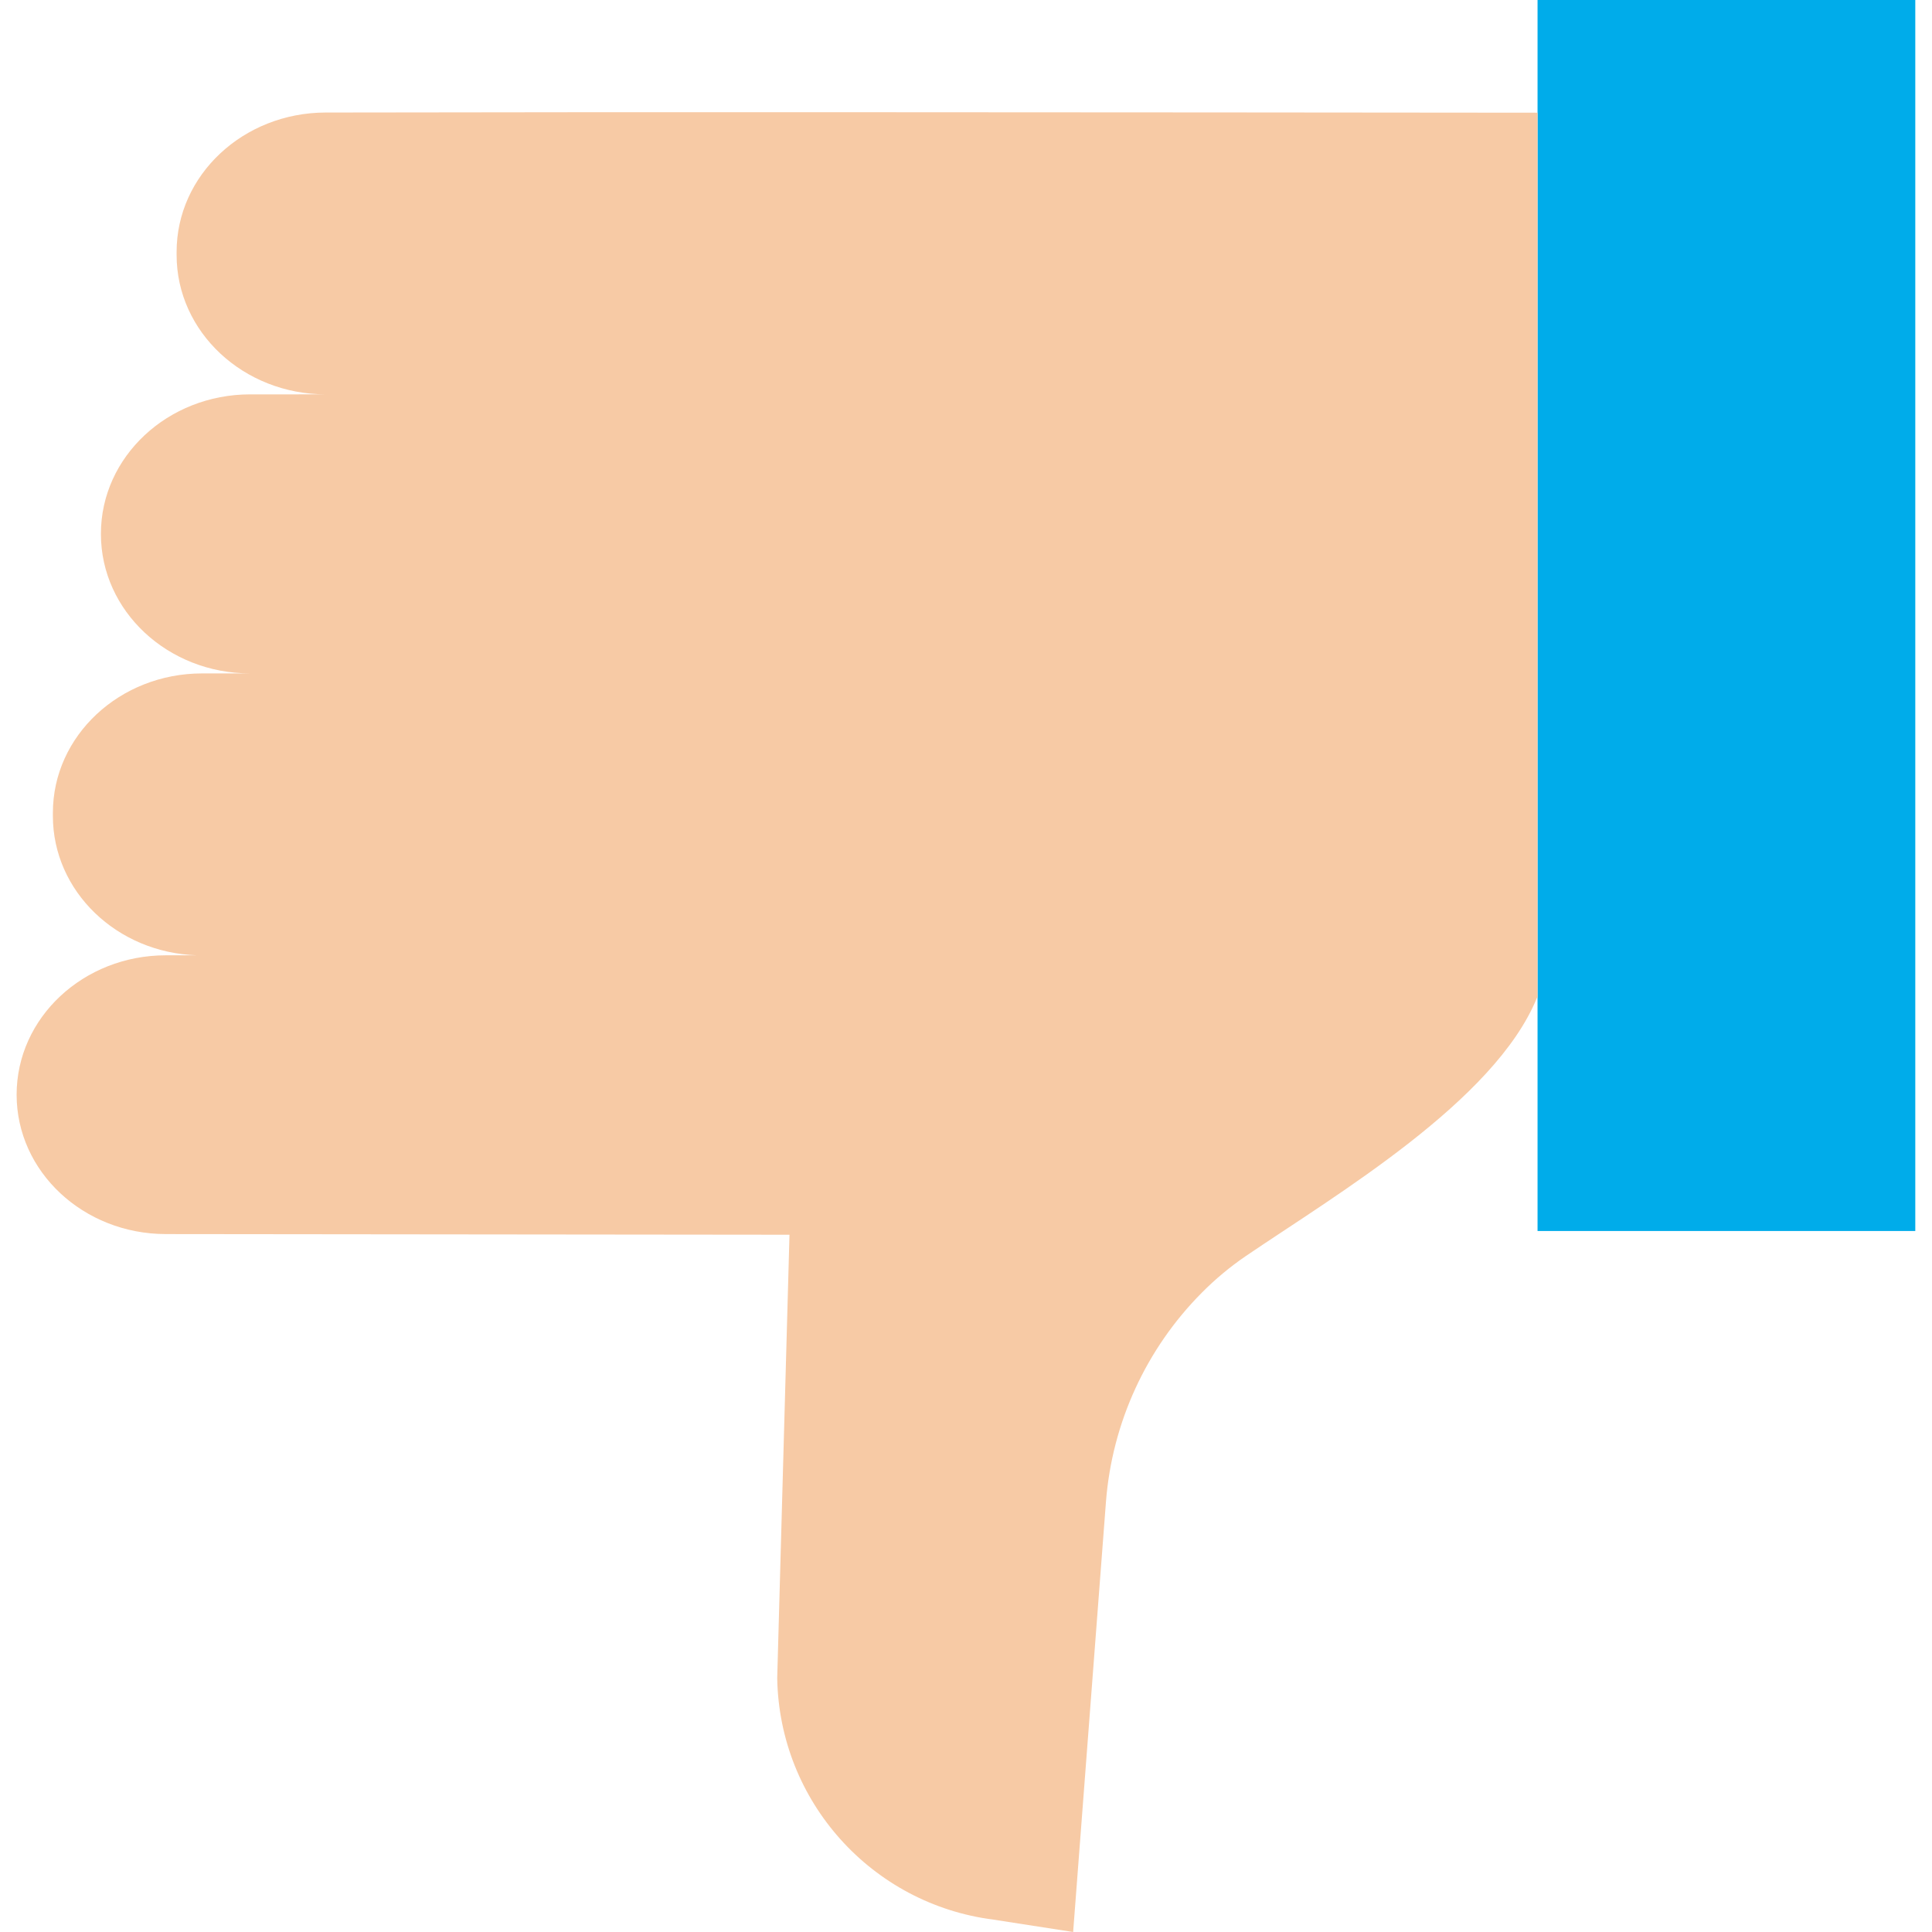
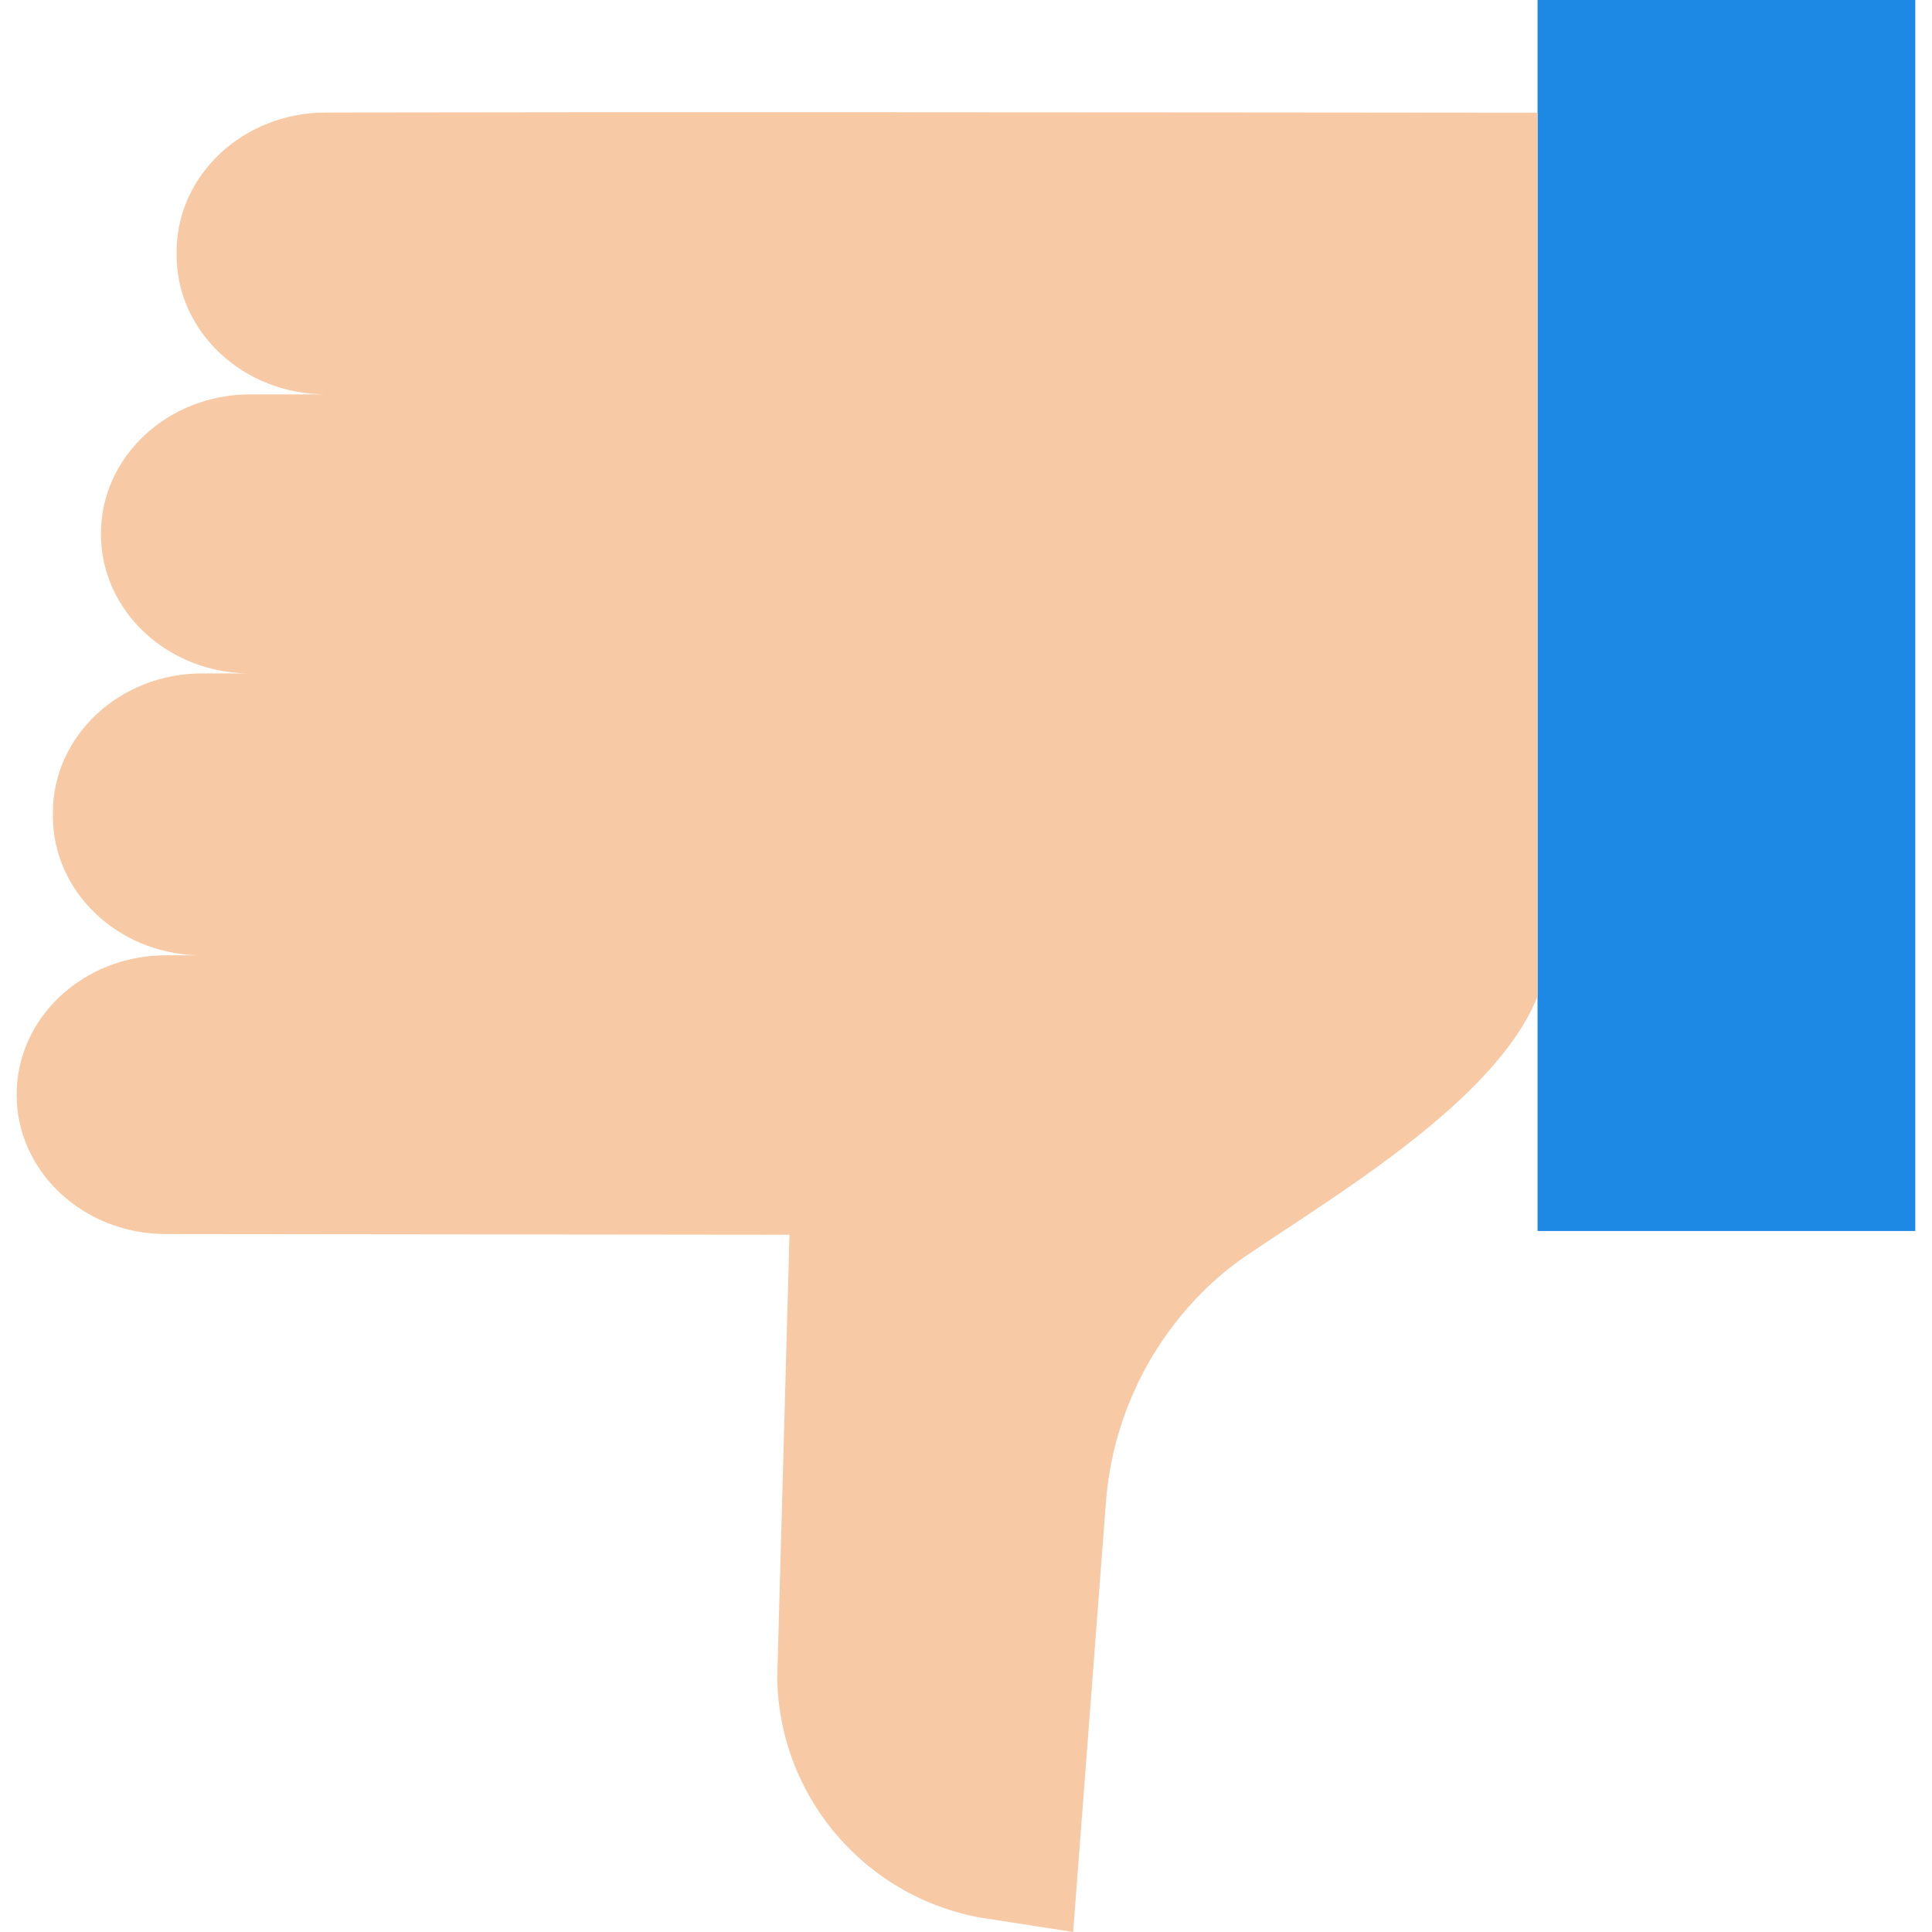
- <svg xmlns="http://www.w3.org/2000/svg" height="434pt" viewBox="-3 0 434 434.74" width="434pt">
-   <path d="m427.609 0v277h-85v-277zm0 0" fill="#00acea" />
-   <path d="m69.969 88.738c-18.559 0-33.598-14.039-33.598-31.359v-.699c0-17.289 14.98-31.309 33.5-31.359 60.578-.141 182.25-.051 272.738.039v199.18h-.141c-9.508 23.25-45.141 44.262-65.48 58.082-3.559 2.426-6.875 5.188-9.91 8.25-12.535 12.605-20.184 29.254-21.578 46.98l-7.391 96.887-17.891-2.777c-27.484-3.496-48.23-26.648-48.699-54.352l2.762-99.77-140.352-.148c-18.539-.02-33.559-14.051-33.559-31.363v-.008c0-17.32 15.027-31.359 33.59-31.359h6.988c-18.008-.57-32.418-14.383-32.418-31.34v-.73c0-17.32 15.039-31.359 33.59-31.359h10.809c-18.551 0-33.59-14.043-33.59-31.359v-.07c0-17.32 15.039-31.363 33.59-31.363zm0 0" fill="#f7caa5" />
+ <svg xmlns="http://www.w3.org/2000/svg" height="512px" viewBox="-3 0 434 434.74" width="512px" class="hovered-paths">
+   <g>
+     <path d="m427.609 0v277h-85v-277zm0 0" fill="#00acea" data-original="#00ACEA" class="hovered-path active-path" data-old_color="#00acea" style="fill:#1E88E5" />
+     <path d="m69.969 88.738c-18.559 0-33.598-14.039-33.598-31.359v-.699c0-17.289 14.98-31.309 33.5-31.359 60.578-.141 182.25-.051 272.738.039v199.18h-.141c-9.508 23.25-45.141 44.262-65.48 58.082-3.559 2.426-6.875 5.188-9.91 8.25-12.535 12.605-20.184 29.254-21.578 46.98l-7.391 96.887-17.891-2.777c-27.484-3.496-48.23-26.648-48.699-54.352l2.762-99.77-140.352-.148c-18.539-.02-33.559-14.051-33.559-31.363v-.008c0-17.32 15.027-31.359 33.59-31.359h6.988c-18.008-.57-32.418-14.383-32.418-31.34v-.73c0-17.32 15.039-31.359 33.59-31.359h10.809c-18.551 0-33.59-14.043-33.59-31.359v-.07c0-17.32 15.039-31.363 33.59-31.363zm0 0" fill="#f7caa5" data-original="#F7CAA5" class="" style="fill:#F7CAA5" data-old_color="#f7caa5" />
+   </g>
</svg>
